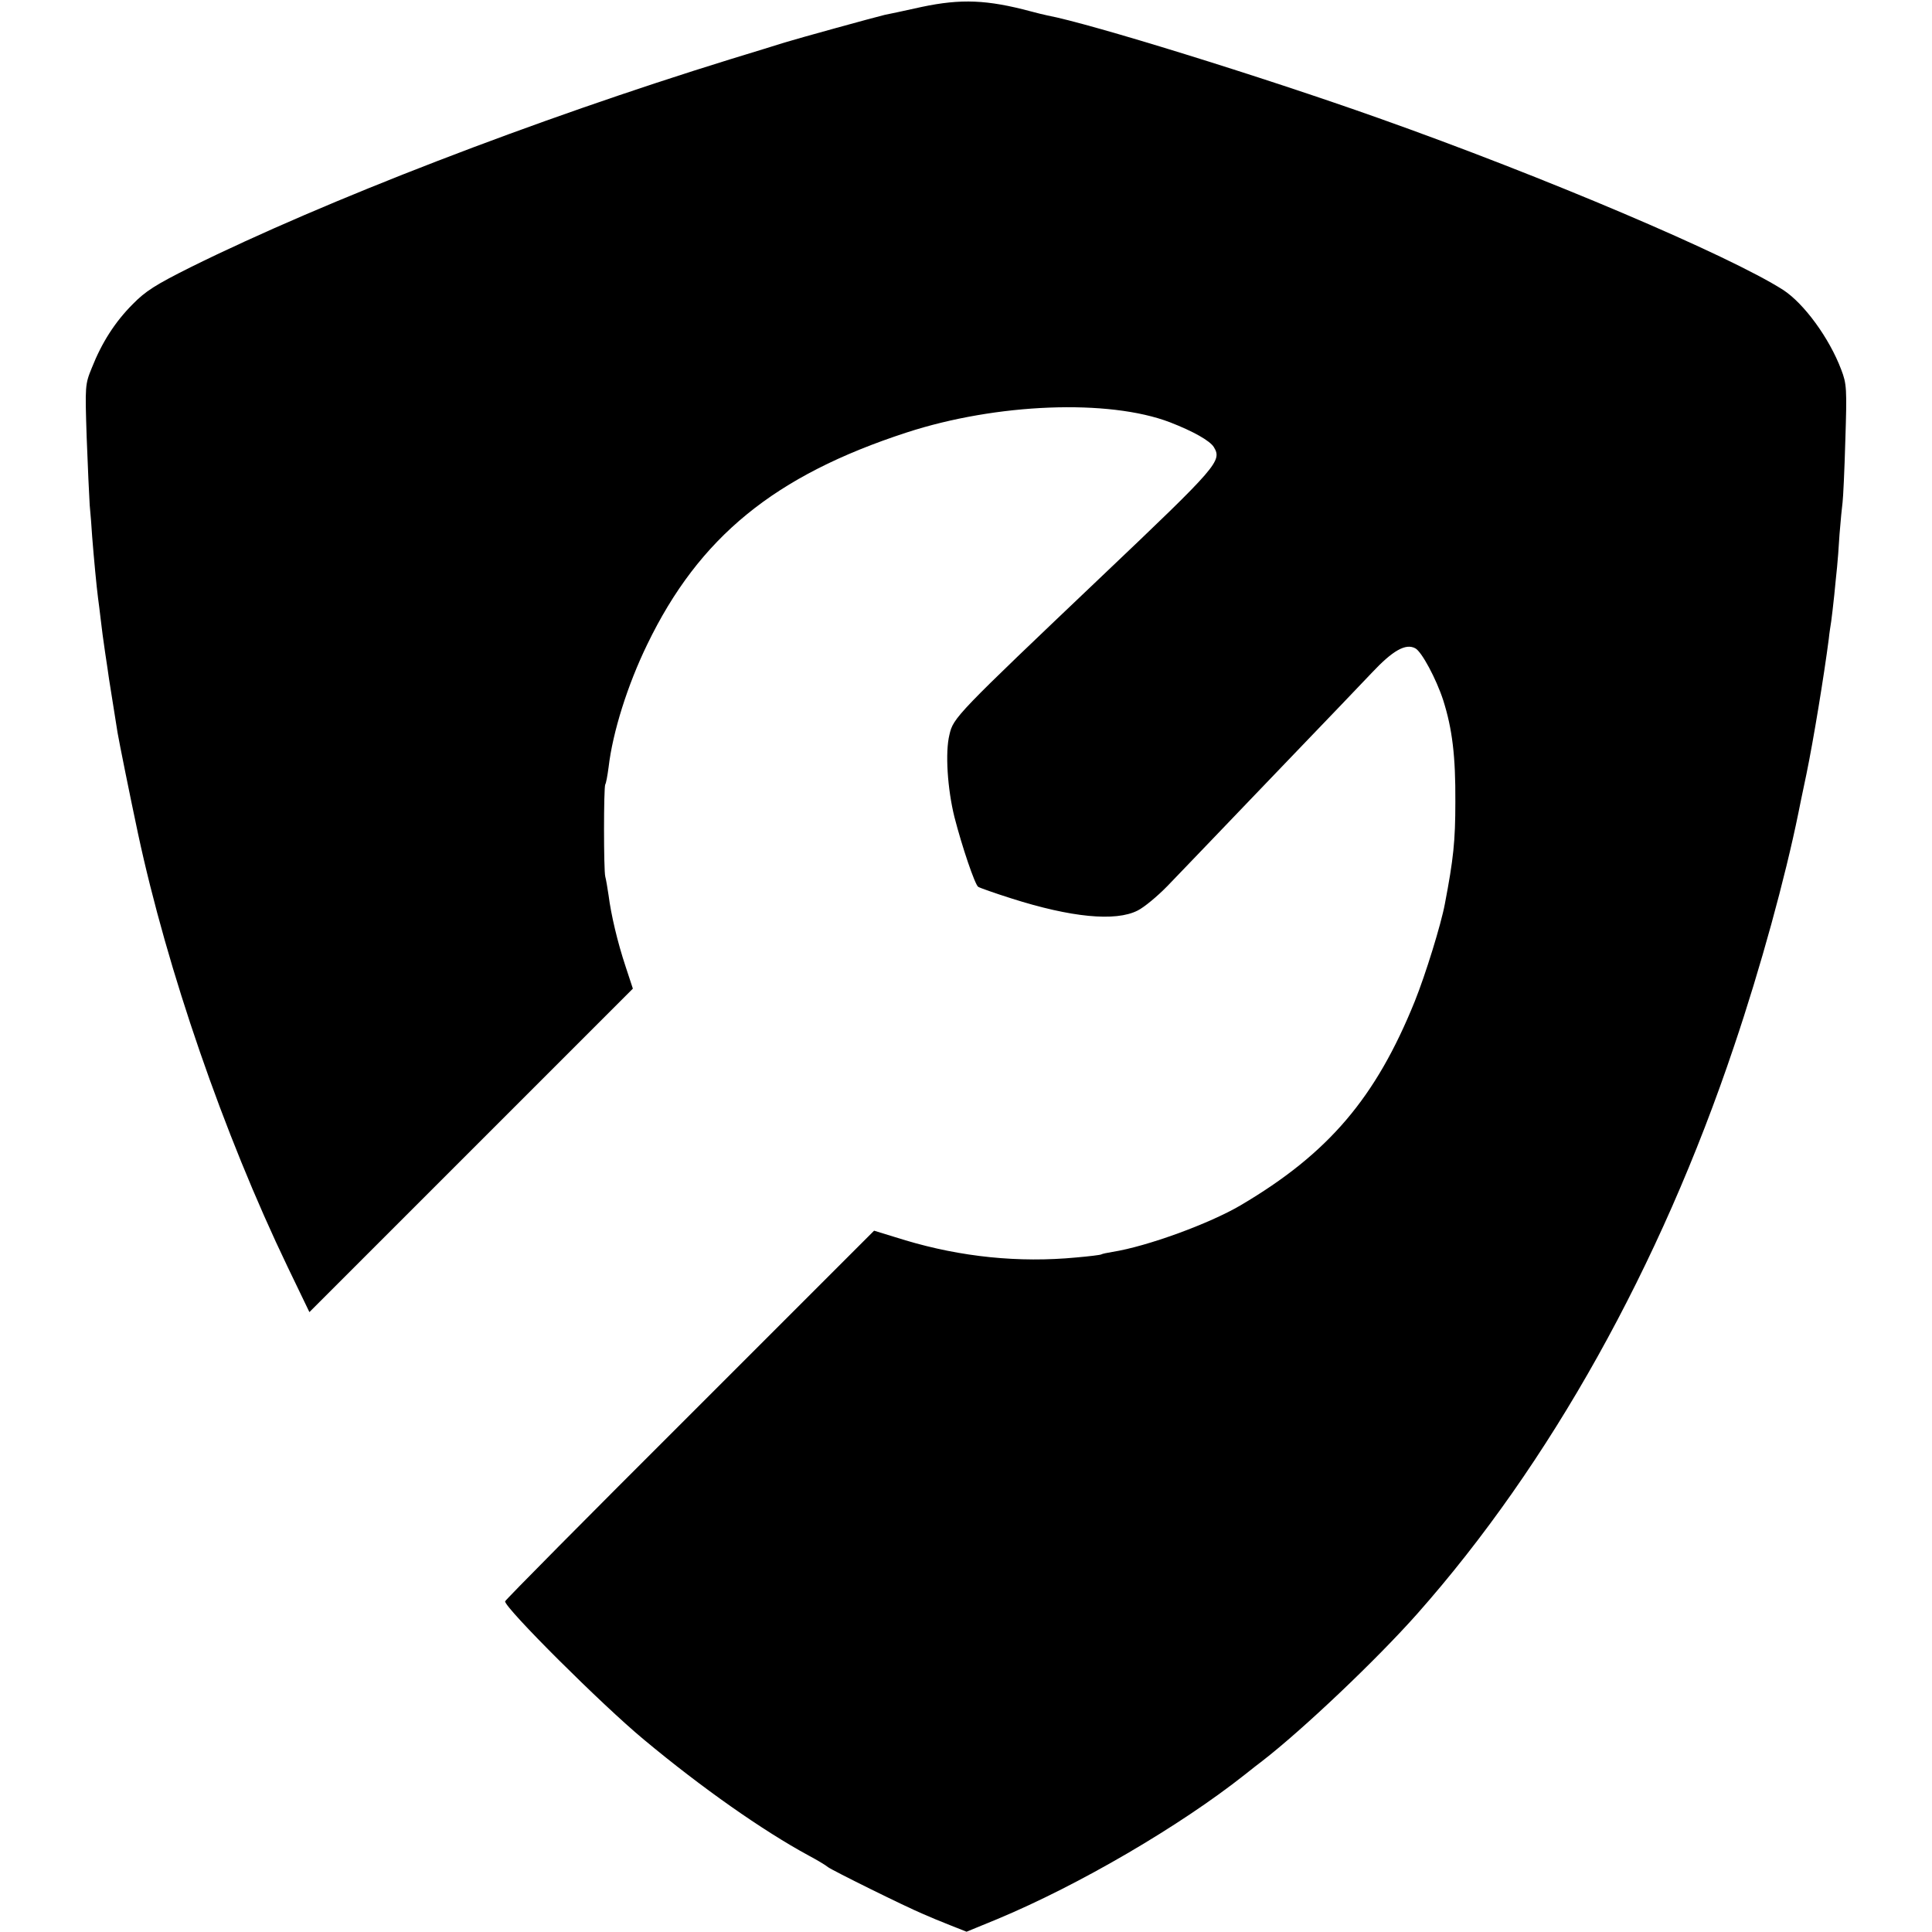
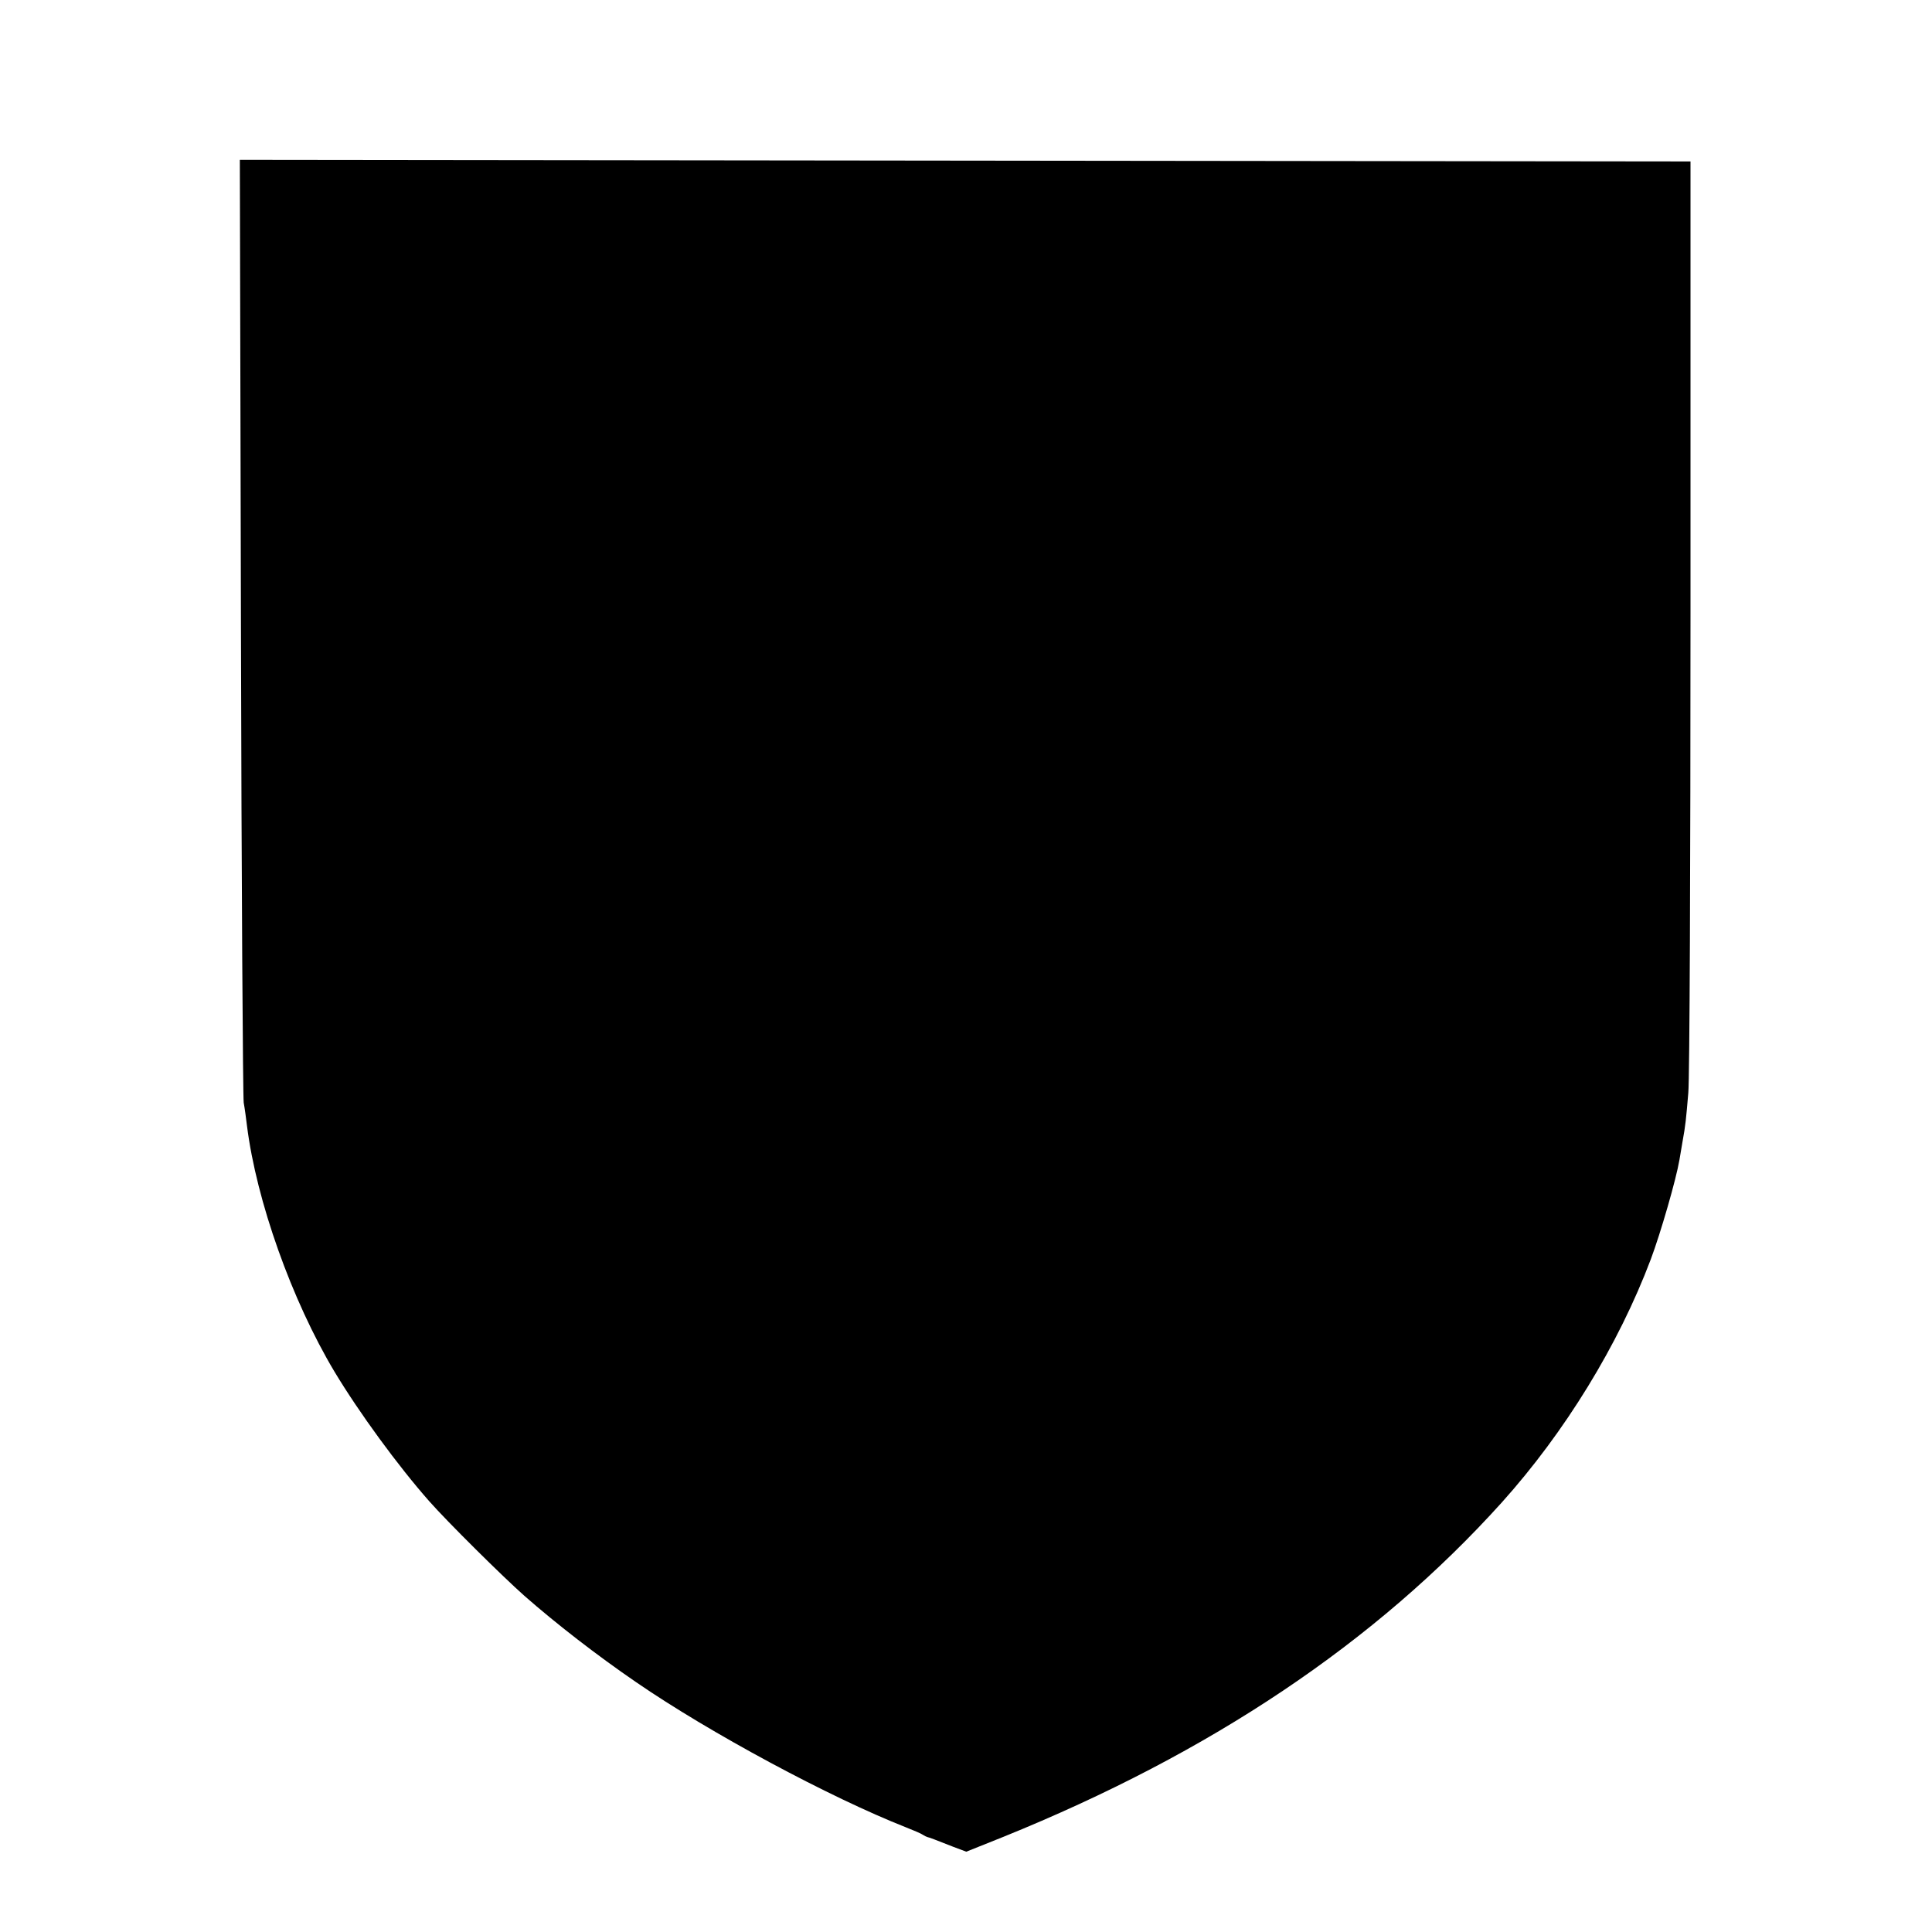
<svg xmlns="http://www.w3.org/2000/svg" version="1.0" width="700pt" height="700pt" viewBox="0 0 700 700" preserveAspectRatio="xMidYMid meet">
  <g transform="translate(0,700) scale(0.1,-0.1)" fill="#000000" stroke="none">
-     <path d="M3340 6975 c-63 -14 -124 -27 -135 -29 -34 -8 -310 -84 -362 -100 -26 -8 -115 -36 -198 -61 -708 -219 -1467 -512 -1954 -753 -128 -64 -164 -87 -210 -134 -64 -64 -112 -139 -148 -230 -25 -61 -25 -65 -19 -252 4 -105 9 -216 11 -246 3 -30 7 -82 9 -115 6 -77 16 -182 21 -220 2 -16 7 -52 10 -80 3 -27 10 -81 16 -120 6 -38 12 -81 14 -95 7 -44 26 -164 31 -195 6 -35 45 -229 74 -365 106 -495 310 -1087 542 -1570 l79 -164 586 586 586 586 -26 79 c-30 90 -53 189 -62 259 -4 27 -9 57 -12 68 -6 22 -6 323 0 334 3 4 8 32 12 62 15 128 69 299 140 445 188 389 461 612 940 768 325 106 732 122 954 37 85 -33 145 -67 159 -90 30 -50 16 -67 -403 -465 -530 -504 -541 -515 -555 -577 -16 -64 -7 -197 18 -298 28 -109 74 -244 86 -253 6 -4 60 -23 120 -42 216 -69 378 -85 458 -44 24 12 72 52 108 89 36 37 112 117 169 176 57 60 193 201 301 314 109 113 230 240 270 282 76 81 123 108 158 89 23 -12 76 -111 101 -188 33 -104 45 -203 44 -368 0 -143 -7 -208 -38 -370 -14 -75 -70 -256 -109 -353 -141 -349 -312 -551 -631 -739 -112 -66 -338 -149 -465 -169 -19 -3 -37 -7 -40 -9 -3 -2 -44 -7 -90 -11 -209 -20 -418 2 -619 62 l-114 35 -668 -668 c-368 -367 -669 -671 -669 -675 0 -25 351 -375 503 -501 210 -175 431 -330 597 -420 30 -16 62 -35 70 -42 16 -12 276 -141 345 -170 22 -10 66 -28 99 -41 l58 -23 112 46 c297 124 661 337 896 523 24 19 53 42 64 50 146 113 412 365 561 533 480 542 880 1258 1148 2057 96 284 185 609 233 845 2 11 15 74 29 140 26 126 64 359 81 490 2 22 7 51 9 65 2 14 7 57 11 95 4 39 8 84 10 100 2 17 6 71 9 120 4 50 9 101 11 115 2 14 7 115 10 225 6 187 5 204 -15 256 -43 114 -135 240 -211 289 -196 125 -864 409 -1465 622 -425 151 -1046 343 -1200 372 -11 2 -38 9 -61 15 -157 42 -252 46 -394 16z" />
+     <path d="M873 4733 c2 -928 7 -1706 10 -1728 4 -22 9 -60 12 -85 34 -270 162 -631 317 -890 89 -148 230 -341 343 -469 67 -76 266 -273 345 -343 115 -101 262 -215 405 -313 266 -183 701 -417 978 -526 28 -11 56 -23 61 -27 6 -4 13 -7 16 -8 6 -1 30 -10 93 -35 l48 -18 135 54 c751 304 1348 704 1805 1211 229 255 423 571 540 881 36 96 92 290 104 361 3 17 8 47 11 65 11 60 13 82 21 177 5 52 8 833 8 1735 l0 1640 -2628 3 -2628 3 4 -1688z" />
  </g>
</svg>
